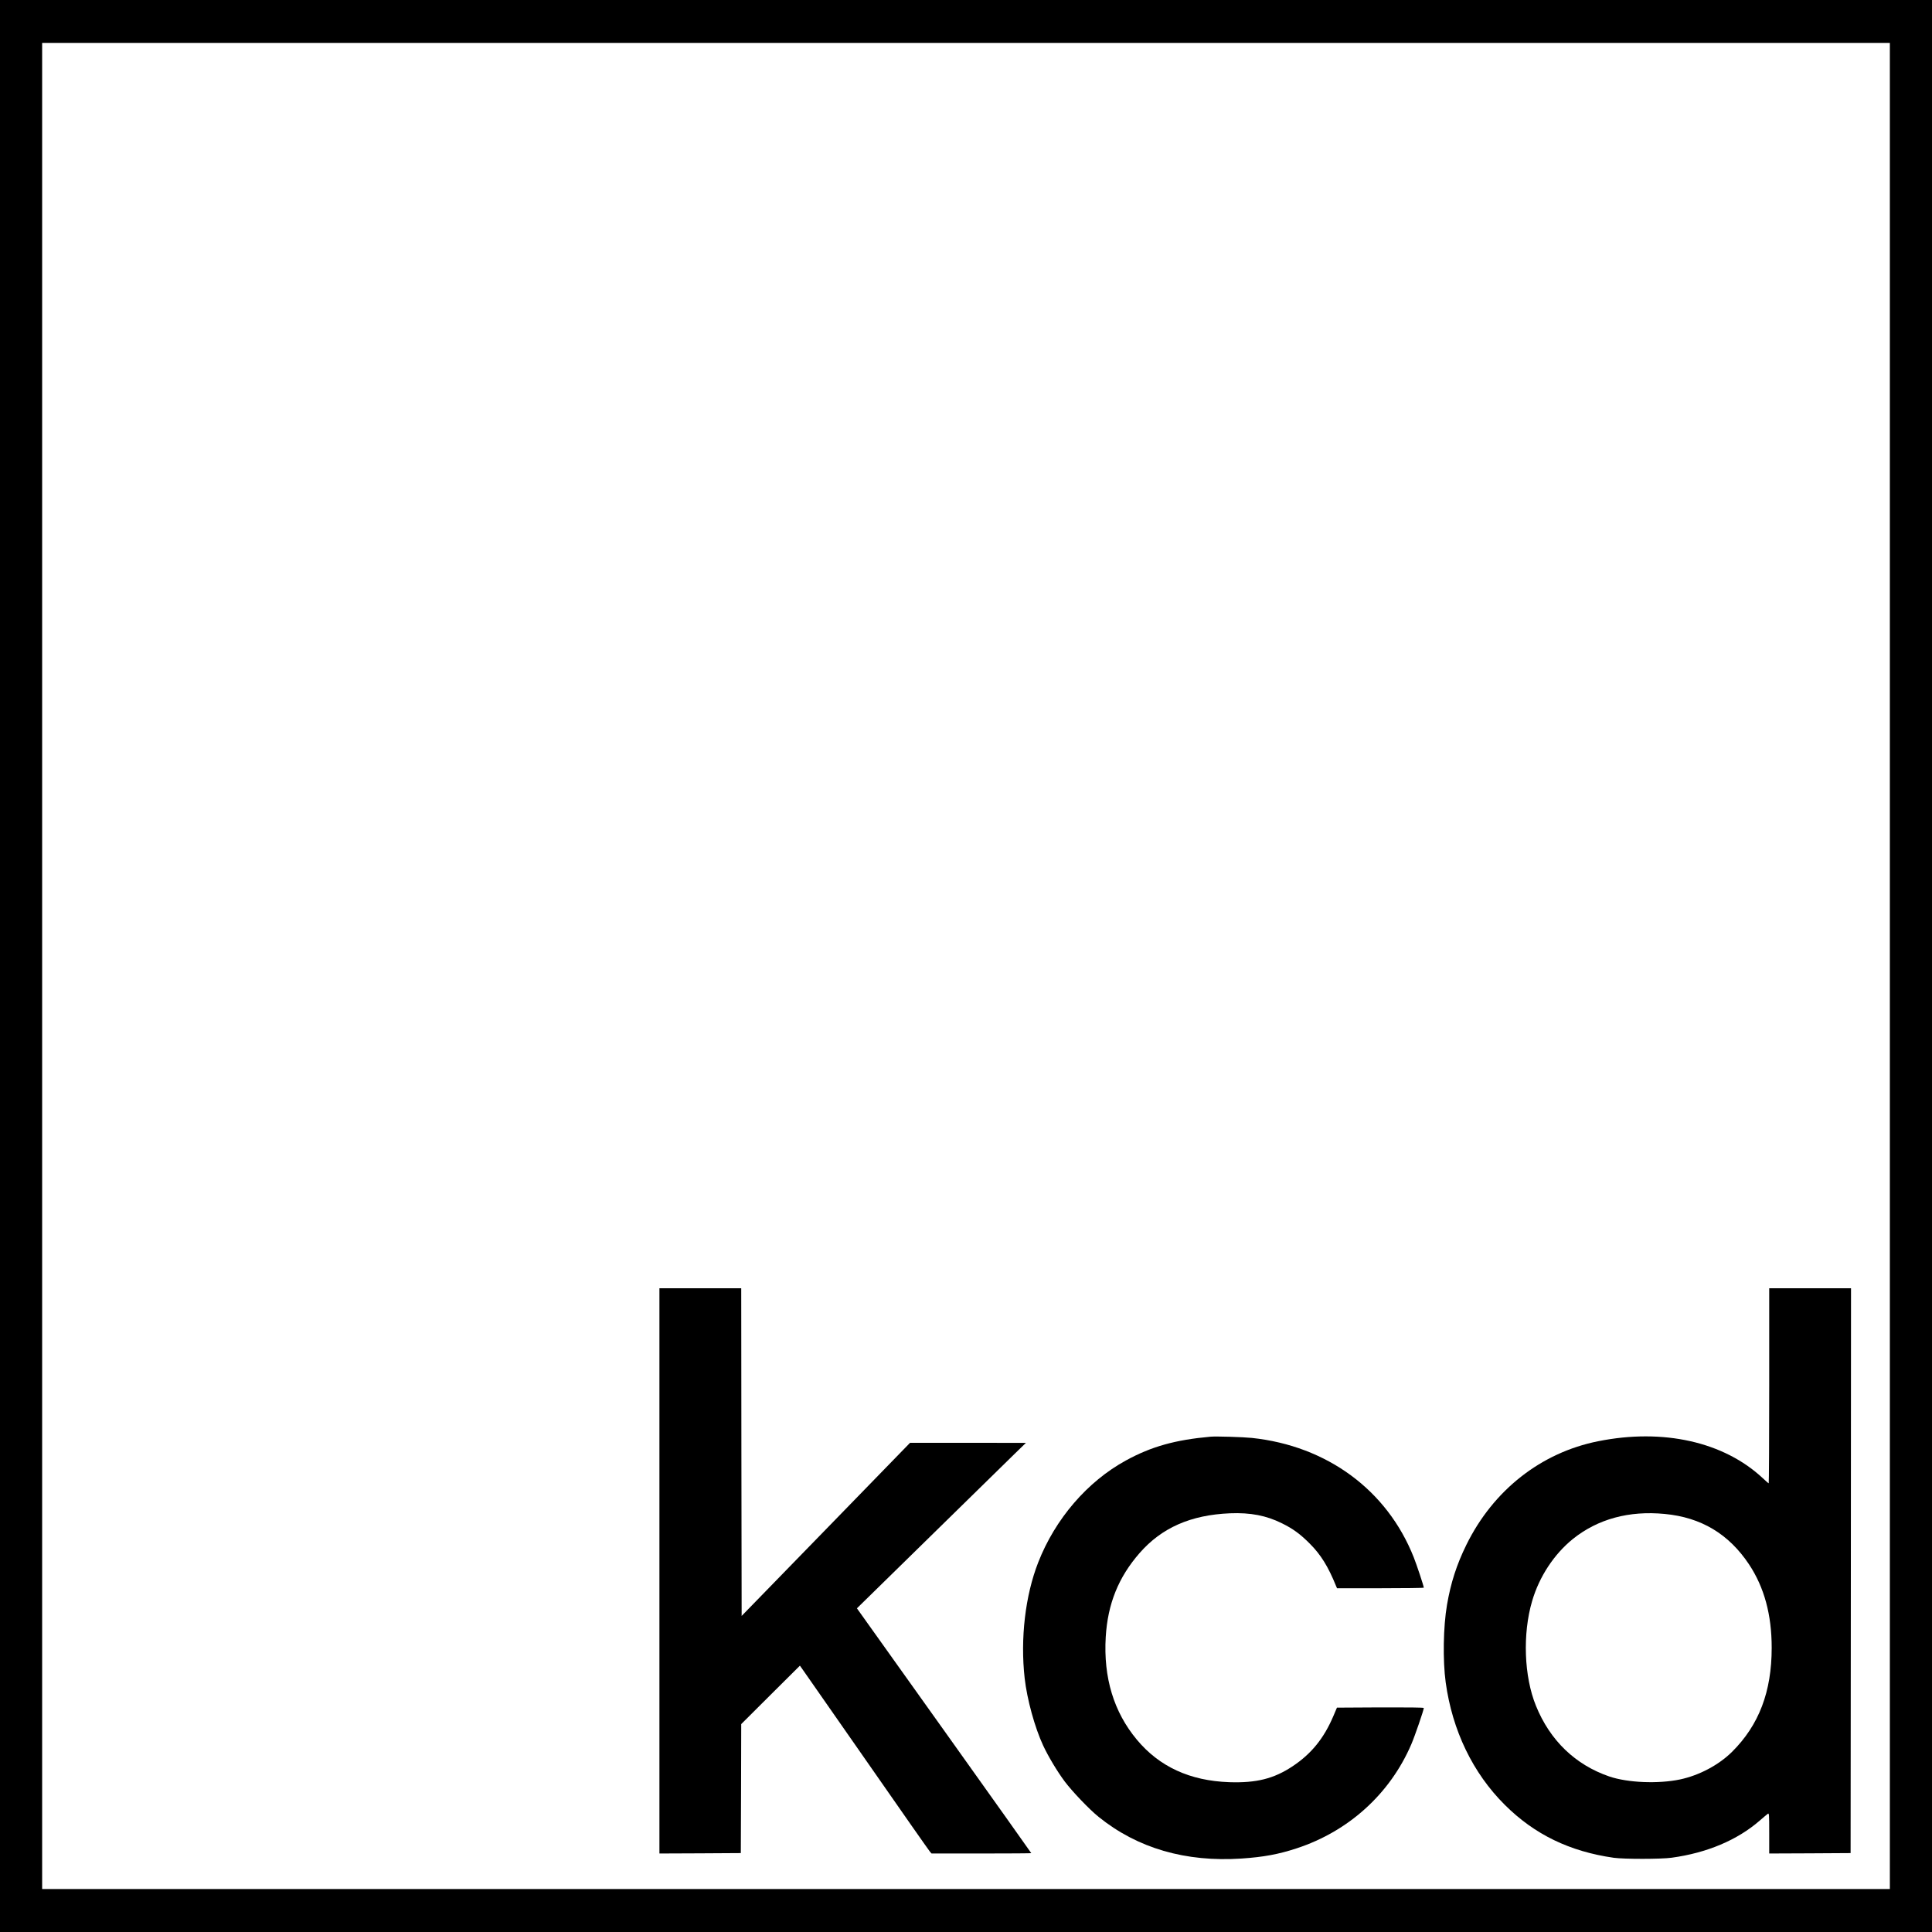
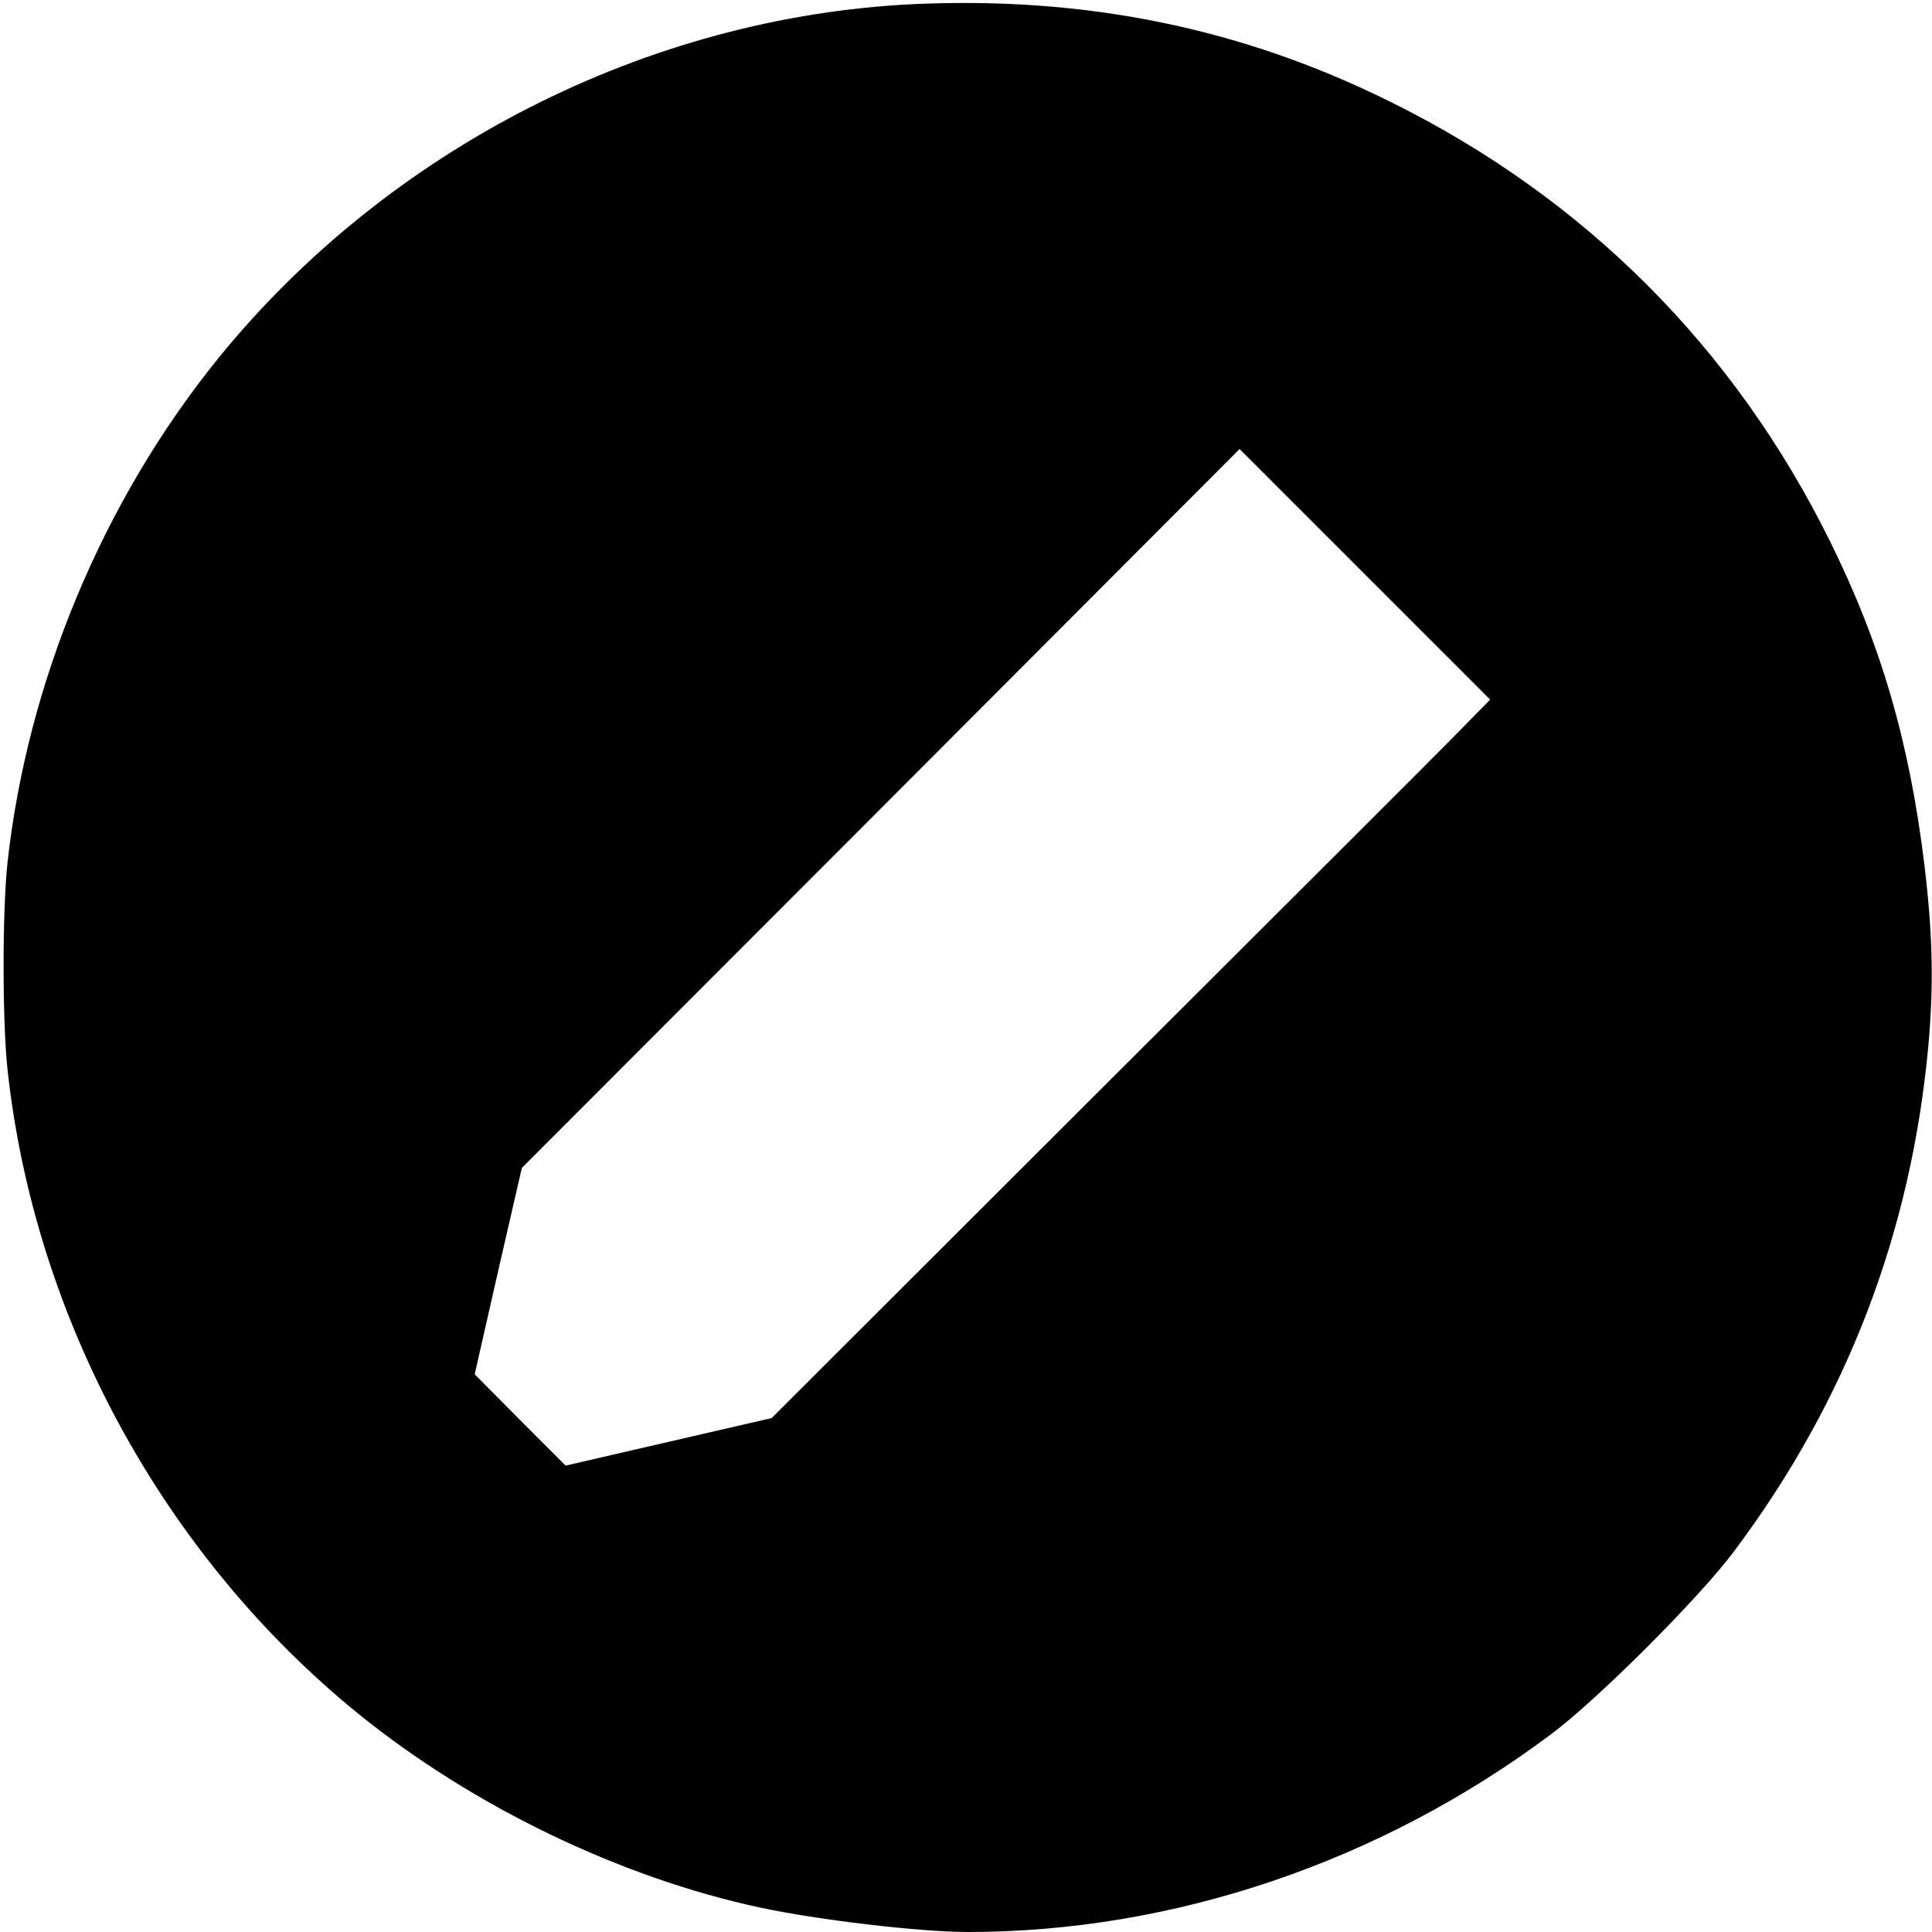
- <svg xmlns="http://www.w3.org/2000/svg" version="1.0" width="2338pt" height="2338pt" viewBox="0 0 2338 2338" preserveAspectRatio="xMidYMid meet">
-   <g transform="translate(0,2338) scale(0.1,-0.1)" fill="#000000" stroke="none">
-     <path d="M0 11690 l0 -11690 11690 0 11690 0 0 11690 0 11690 -11690 0 -11690 0 0 -11690z m22870 0 l0 -11170 -11180 0 -11180 0 0 11170 0 11170 11180 0 11180 0 0 -11170z" />
-     <path d="M7980 4370 l0 -3420 493 2 492 3 3 781 2 780 355 354 355 353 28 -39 c15 -22 365 -523 777 -1114 411 -591 757 -1085 768 -1097 l20 -23 604 0 c332 0 603 2 603 4 0 3 -465 656 -1033 1453 -568 796 -1042 1462 -1055 1479 l-22 31 887 869 c487 478 947 928 1022 1001 l136 132 -701 1 -701 0 -1019 -1048 -1019 -1047 -3 1982 -2 1983 -495 0 -495 0 0 -3420z" />
-     <path d="M21410 6610 c0 -649 -3 -1180 -6 -1180 -4 0 -36 28 -72 62 -471 440 -1204 605 -1992 447 -692 -138 -1270 -593 -1595 -1254 -118 -240 -189 -462 -234 -725 -46 -267 -52 -675 -16 -939 80 -582 328 -1097 715 -1482 360 -359 786 -565 1320 -641 125 -17 571 -17 700 1 425 58 794 213 1065 449 42 37 86 73 96 81 18 13 19 6 19 -233 l0 -246 493 2 492 3 3 3418 2 3417 -495 0 -495 0 0 -1180z m-1264 -1551 c442 -42 776 -243 1021 -612 183 -277 273 -607 273 -1007 0 -533 -154 -936 -480 -1260 -162 -160 -398 -285 -630 -334 -263 -55 -632 -40 -855 36 -411 141 -718 436 -888 856 -144 354 -163 870 -46 1267 86 295 266 568 494 752 301 241 679 344 1111 302z" />
-     <path d="M14650 5994 c-426 -38 -717 -119 -1025 -288 -467 -255 -856 -708 -1061 -1233 -157 -401 -218 -921 -164 -1403 29 -255 122 -595 224 -814 63 -134 168 -310 261 -435 92 -122 298 -338 410 -428 471 -380 1052 -549 1730 -504 265 18 446 51 665 123 630 206 1132 661 1389 1260 43 100 151 414 151 439 0 6 -202 8 -525 7 l-526 -3 -43 -101 c-114 -269 -266 -457 -493 -608 -227 -151 -439 -204 -768 -193 -475 17 -845 187 -1118 515 -279 335 -405 751 -376 1242 24 401 154 723 409 1015 269 308 620 462 1095 482 247 10 440 -27 630 -122 132 -65 221 -130 336 -246 133 -133 222 -276 319 -516 l10 -23 525 0 c289 0 525 3 525 7 0 18 -86 278 -122 368 -322 812 -1048 1347 -1958 1444 -107 11 -431 21 -500 15z" />
+ <svg xmlns="http://www.w3.org/2000/svg" version="1.0" width="512pt" height="512pt" viewBox="0 0 512 512" preserveAspectRatio="xMidYMid meet">
+   <g transform="translate(0,512) scale(0.1,-0.1)" fill="#000000" stroke="none">
+     <path d="M2420 5109 c-705 -34 -1391 -383 -1842 -939 -305 -377 -505 -856 -558 -1335 -14 -129 -14 -421 0 -550 72 -661 414 -1288 930 -1707 303 -245 692 -433 1063 -513 153 -33 425 -65 552 -65 544 0 1092 185 1544 523 124 92 396 364 488 488 297 397 467 841 513 1334 15 165 12 298 -10 482 -40 329 -116 587 -250 858 -254 514 -651 911 -1165 1165 -394 196 -809 280 -1265 259z m1430 -1944 c-54 -55 -483 -483 -952 -951 l-853 -852 -273 -63 -273 -63 -121 121 -120 121 62 273 63 274 951 952 951 953 332 -332 332 -332 -99 -101z" />
  </g>
</svg>
